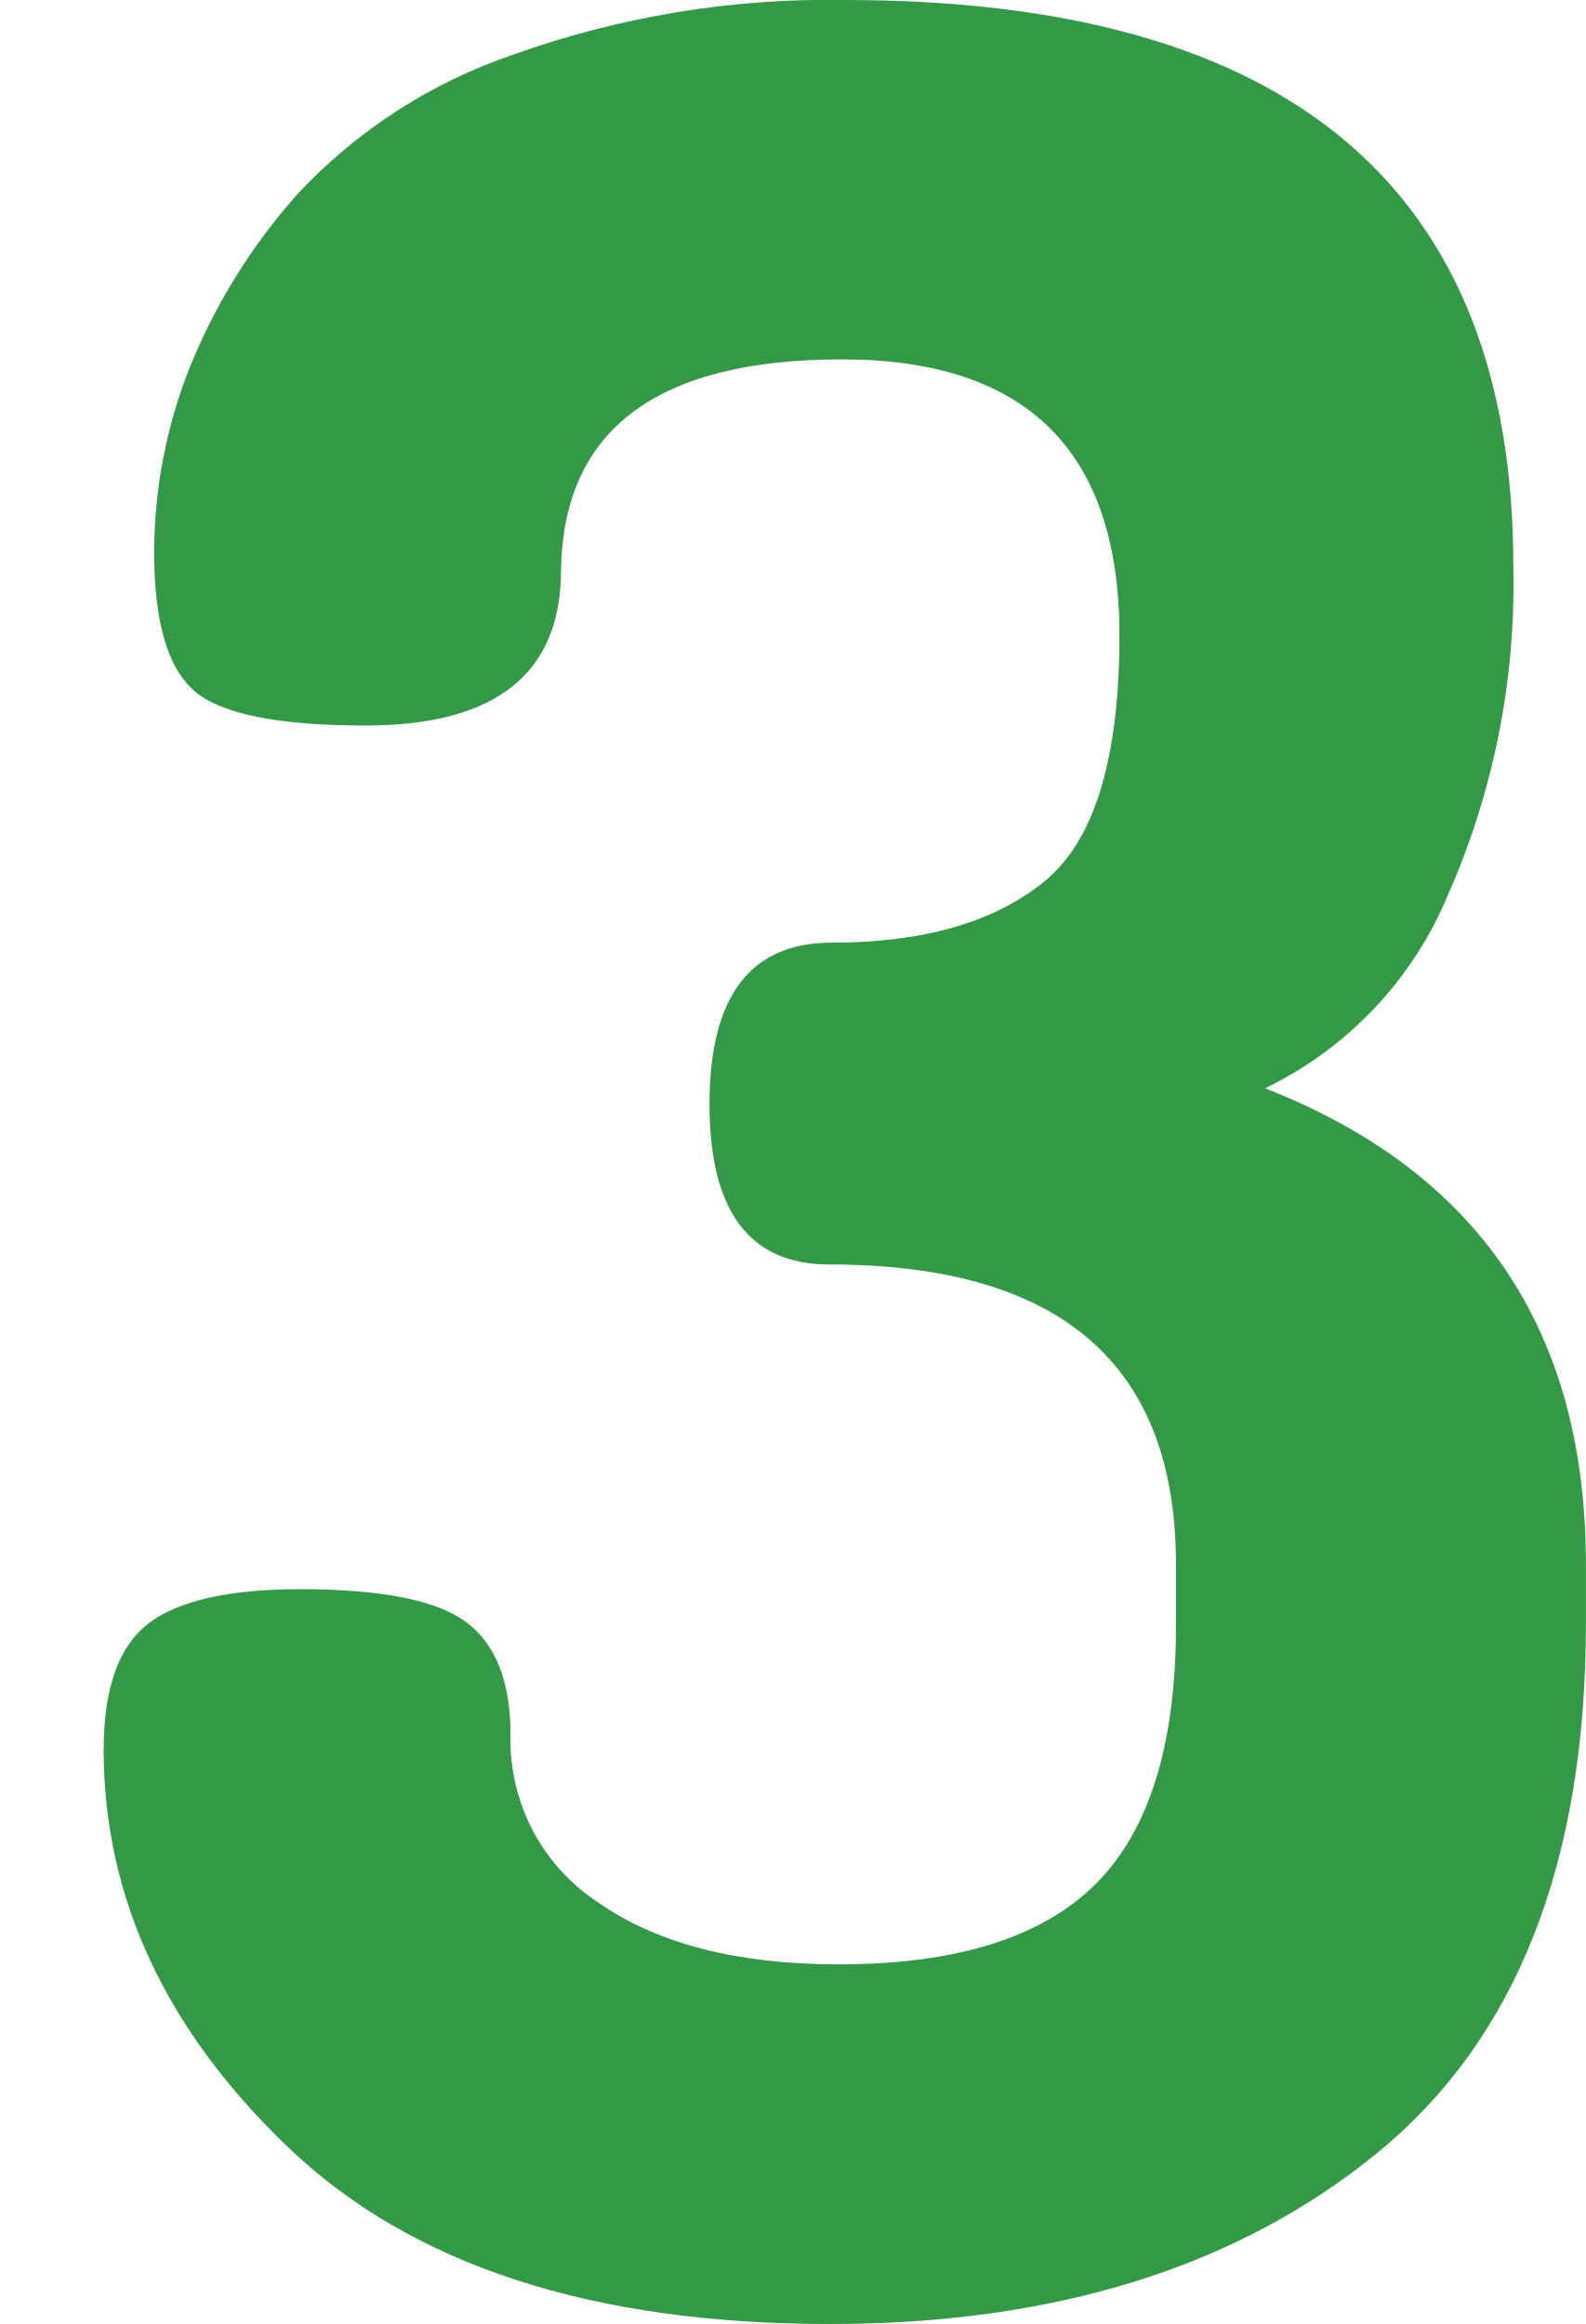
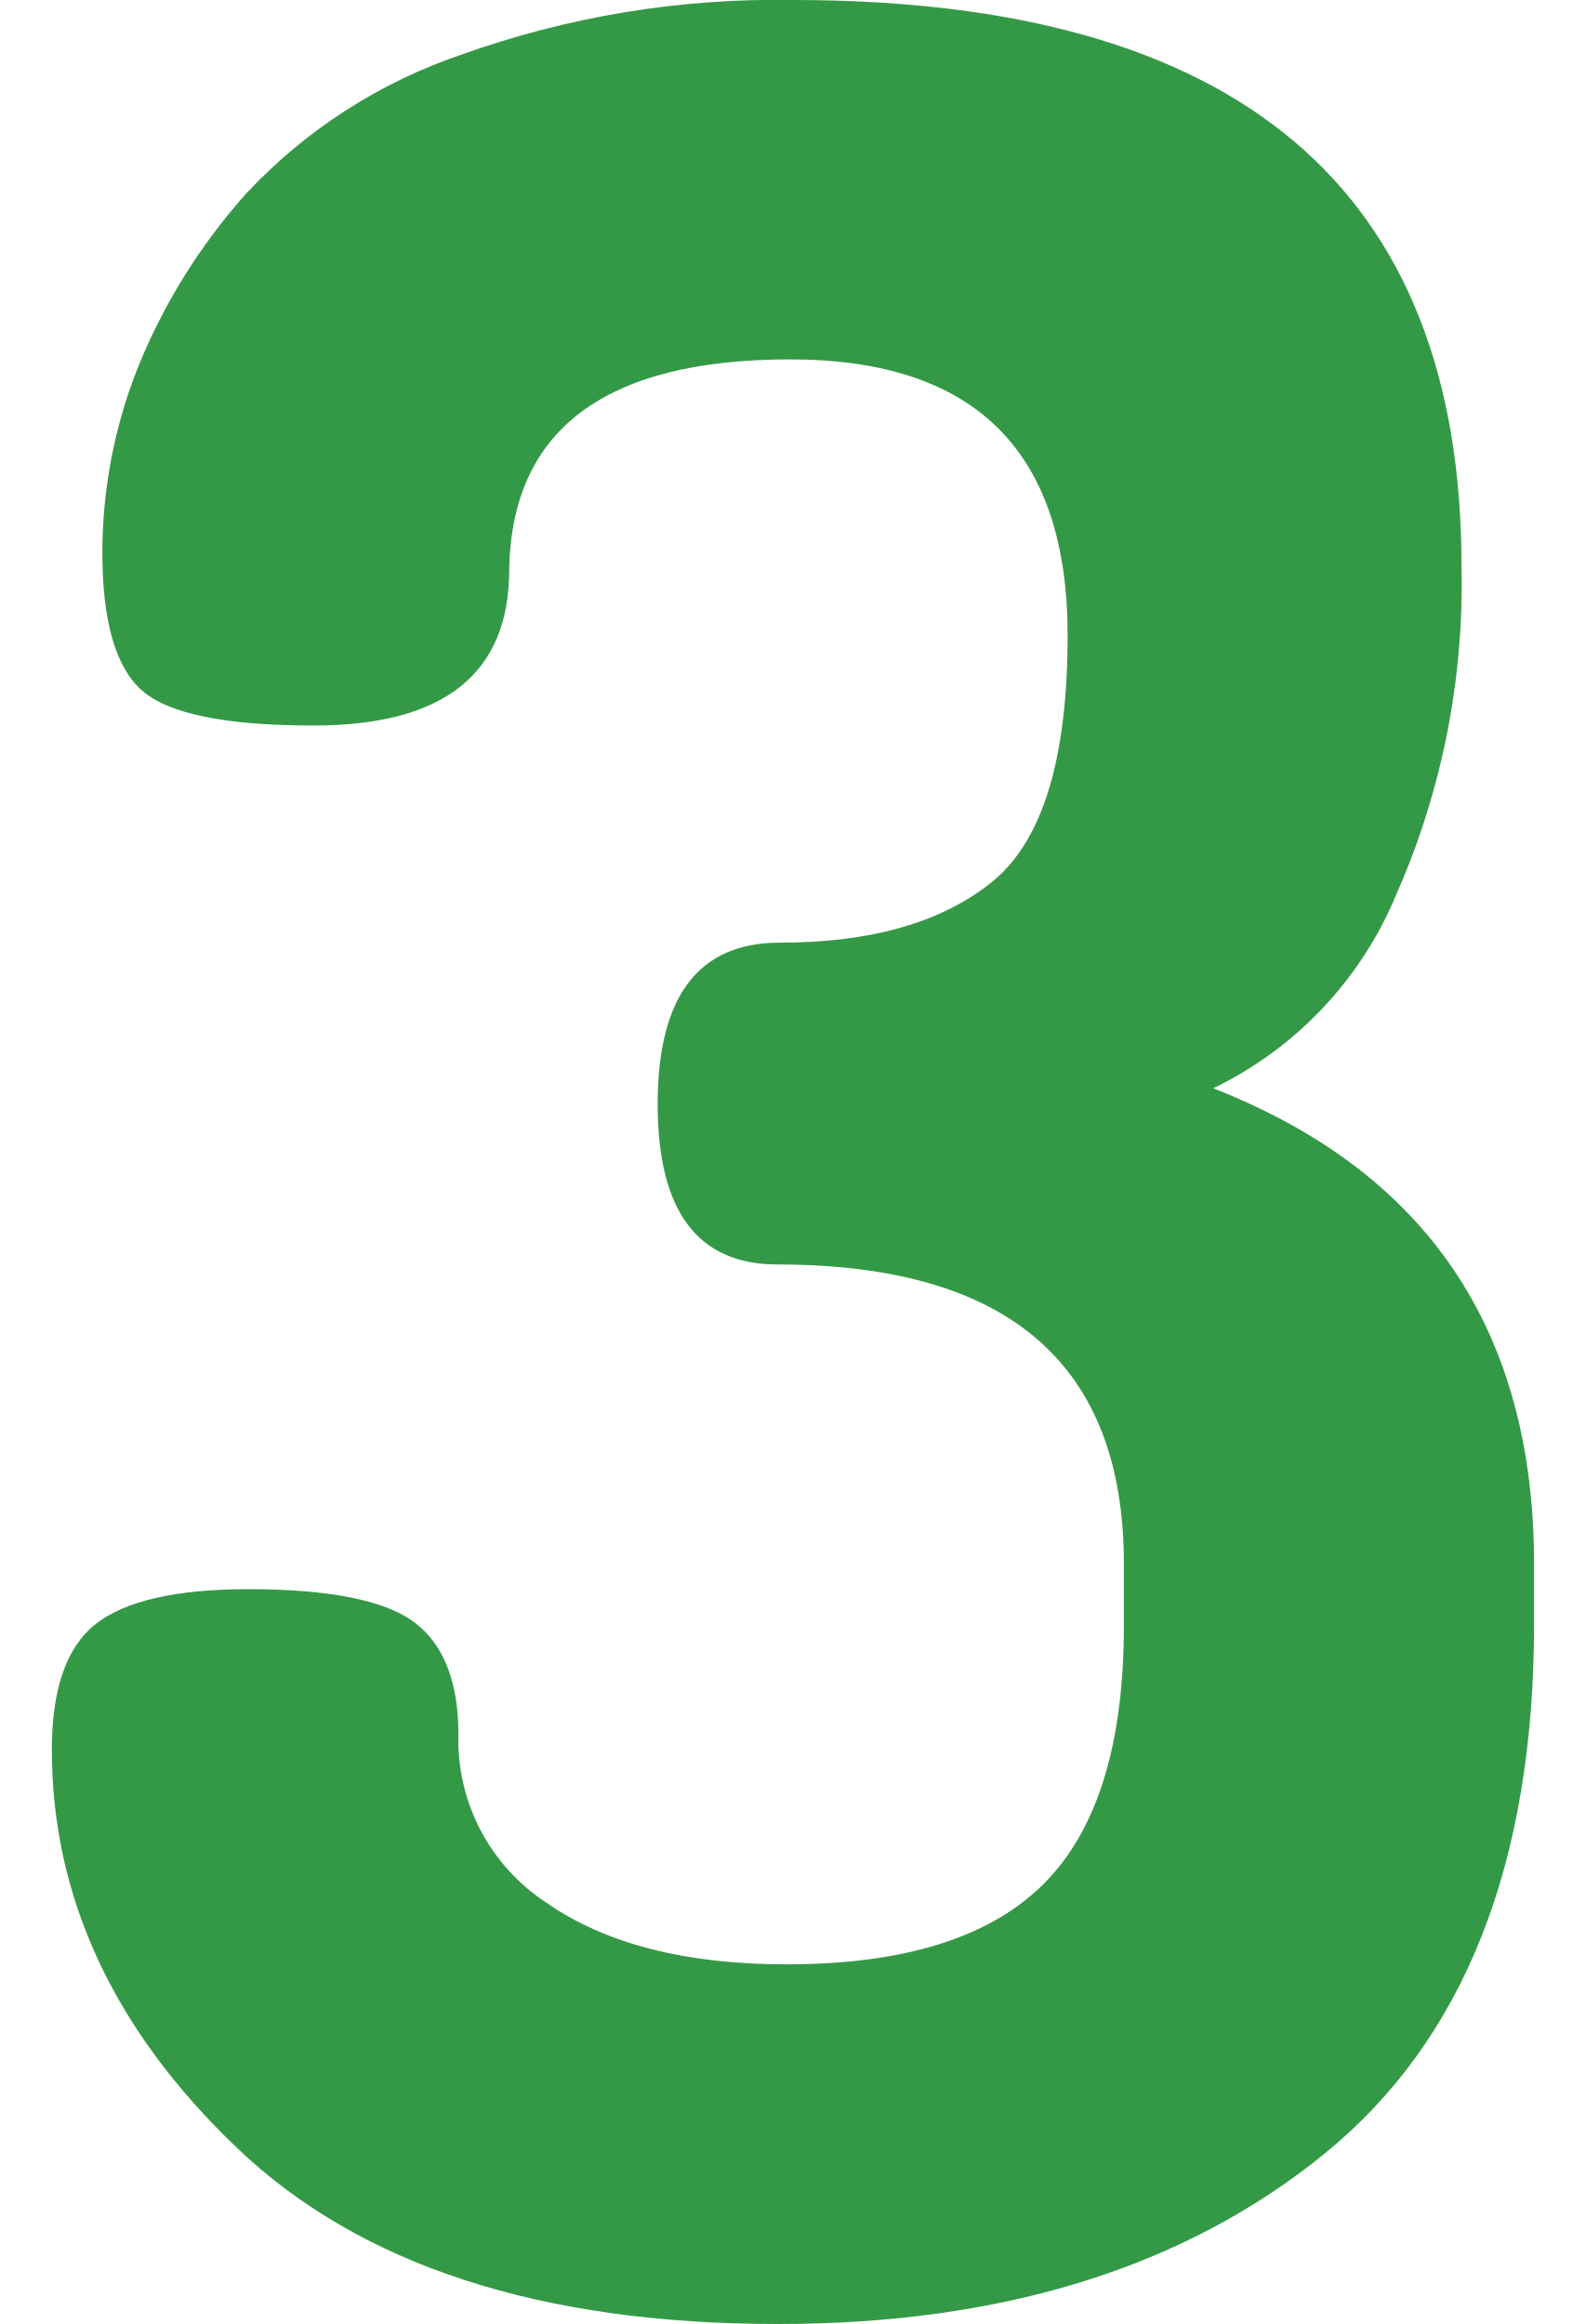
<svg xmlns="http://www.w3.org/2000/svg" id="Layer_1" data-name="Layer 1" viewBox="0 0 61.2 89.69">
  <defs>
    <style>.cls-1{fill:#349946;}</style>
  </defs>
-   <path class="cls-1" d="M4,67.54Q4,64,5.71,62.67t5.84-1.34q4.75,0,6.45,1.28t1.7,4.32a7.51,7.51,0,0,0,3.41,6.51q3.41,2.37,9.25,2.37,6.81,0,9.92-3.1t3.1-10V60.36Q45.38,48.8,32,48.8q-4.63,0-4.62-6.21t4.71-6.21q5.31,0,8.21-2.36t2.9-9.5q0-10.65-10.71-10.65T21.65,22Q21.65,28,14.1,28,9,28,7.47,26.64T5.95,21.26a19.42,19.42,0,0,1,1.34-7,23,23,0,0,1,4.2-6.78,20.31,20.31,0,0,1,8.34-5.38A36,36,0,0,1,32.6,0Q58.4,0,58.4,21.86a29.68,29.68,0,0,1-2.52,12.67A14.45,14.45,0,0,1,48.82,42Q61.2,46.85,61.2,60.36v2.31q0,13.87-8.09,20.45T32,89.69q-13.75,0-20.87-6.81T4,67.54Z" />
+   <path class="cls-1" d="M2,67.54Q2,64,3.7,62.67t5.84-1.34q4.75,0,6.45,1.28t1.7,4.32a7.51,7.51,0,0,0,3.41,6.51q3.41,2.37,9.25,2.37,6.81,0,9.92-3.1t3.1-10V60.36Q43.38,48.8,30,48.8q-4.63,0-4.62-6.21t4.71-6.21q5.31,0,8.21-2.36t2.9-9.5q0-10.65-10.71-10.65T19.65,22Q19.65,28,12.1,28,7,28,5.47,26.64T3.95,21.26a19.42,19.42,0,0,1,1.34-7,23,23,0,0,1,4.2-6.78,20.31,20.31,0,0,1,8.34-5.38A36,36,0,0,1,30.6,0Q56.4,0,56.4,21.86a29.68,29.68,0,0,1-2.52,12.67A14.45,14.45,0,0,1,46.82,42Q59.2,46.85,59.2,60.36v2.31q0,13.87-8.09,20.45T30,89.69q-13.75,0-20.87-6.81T2,67.54Z" />
</svg>
